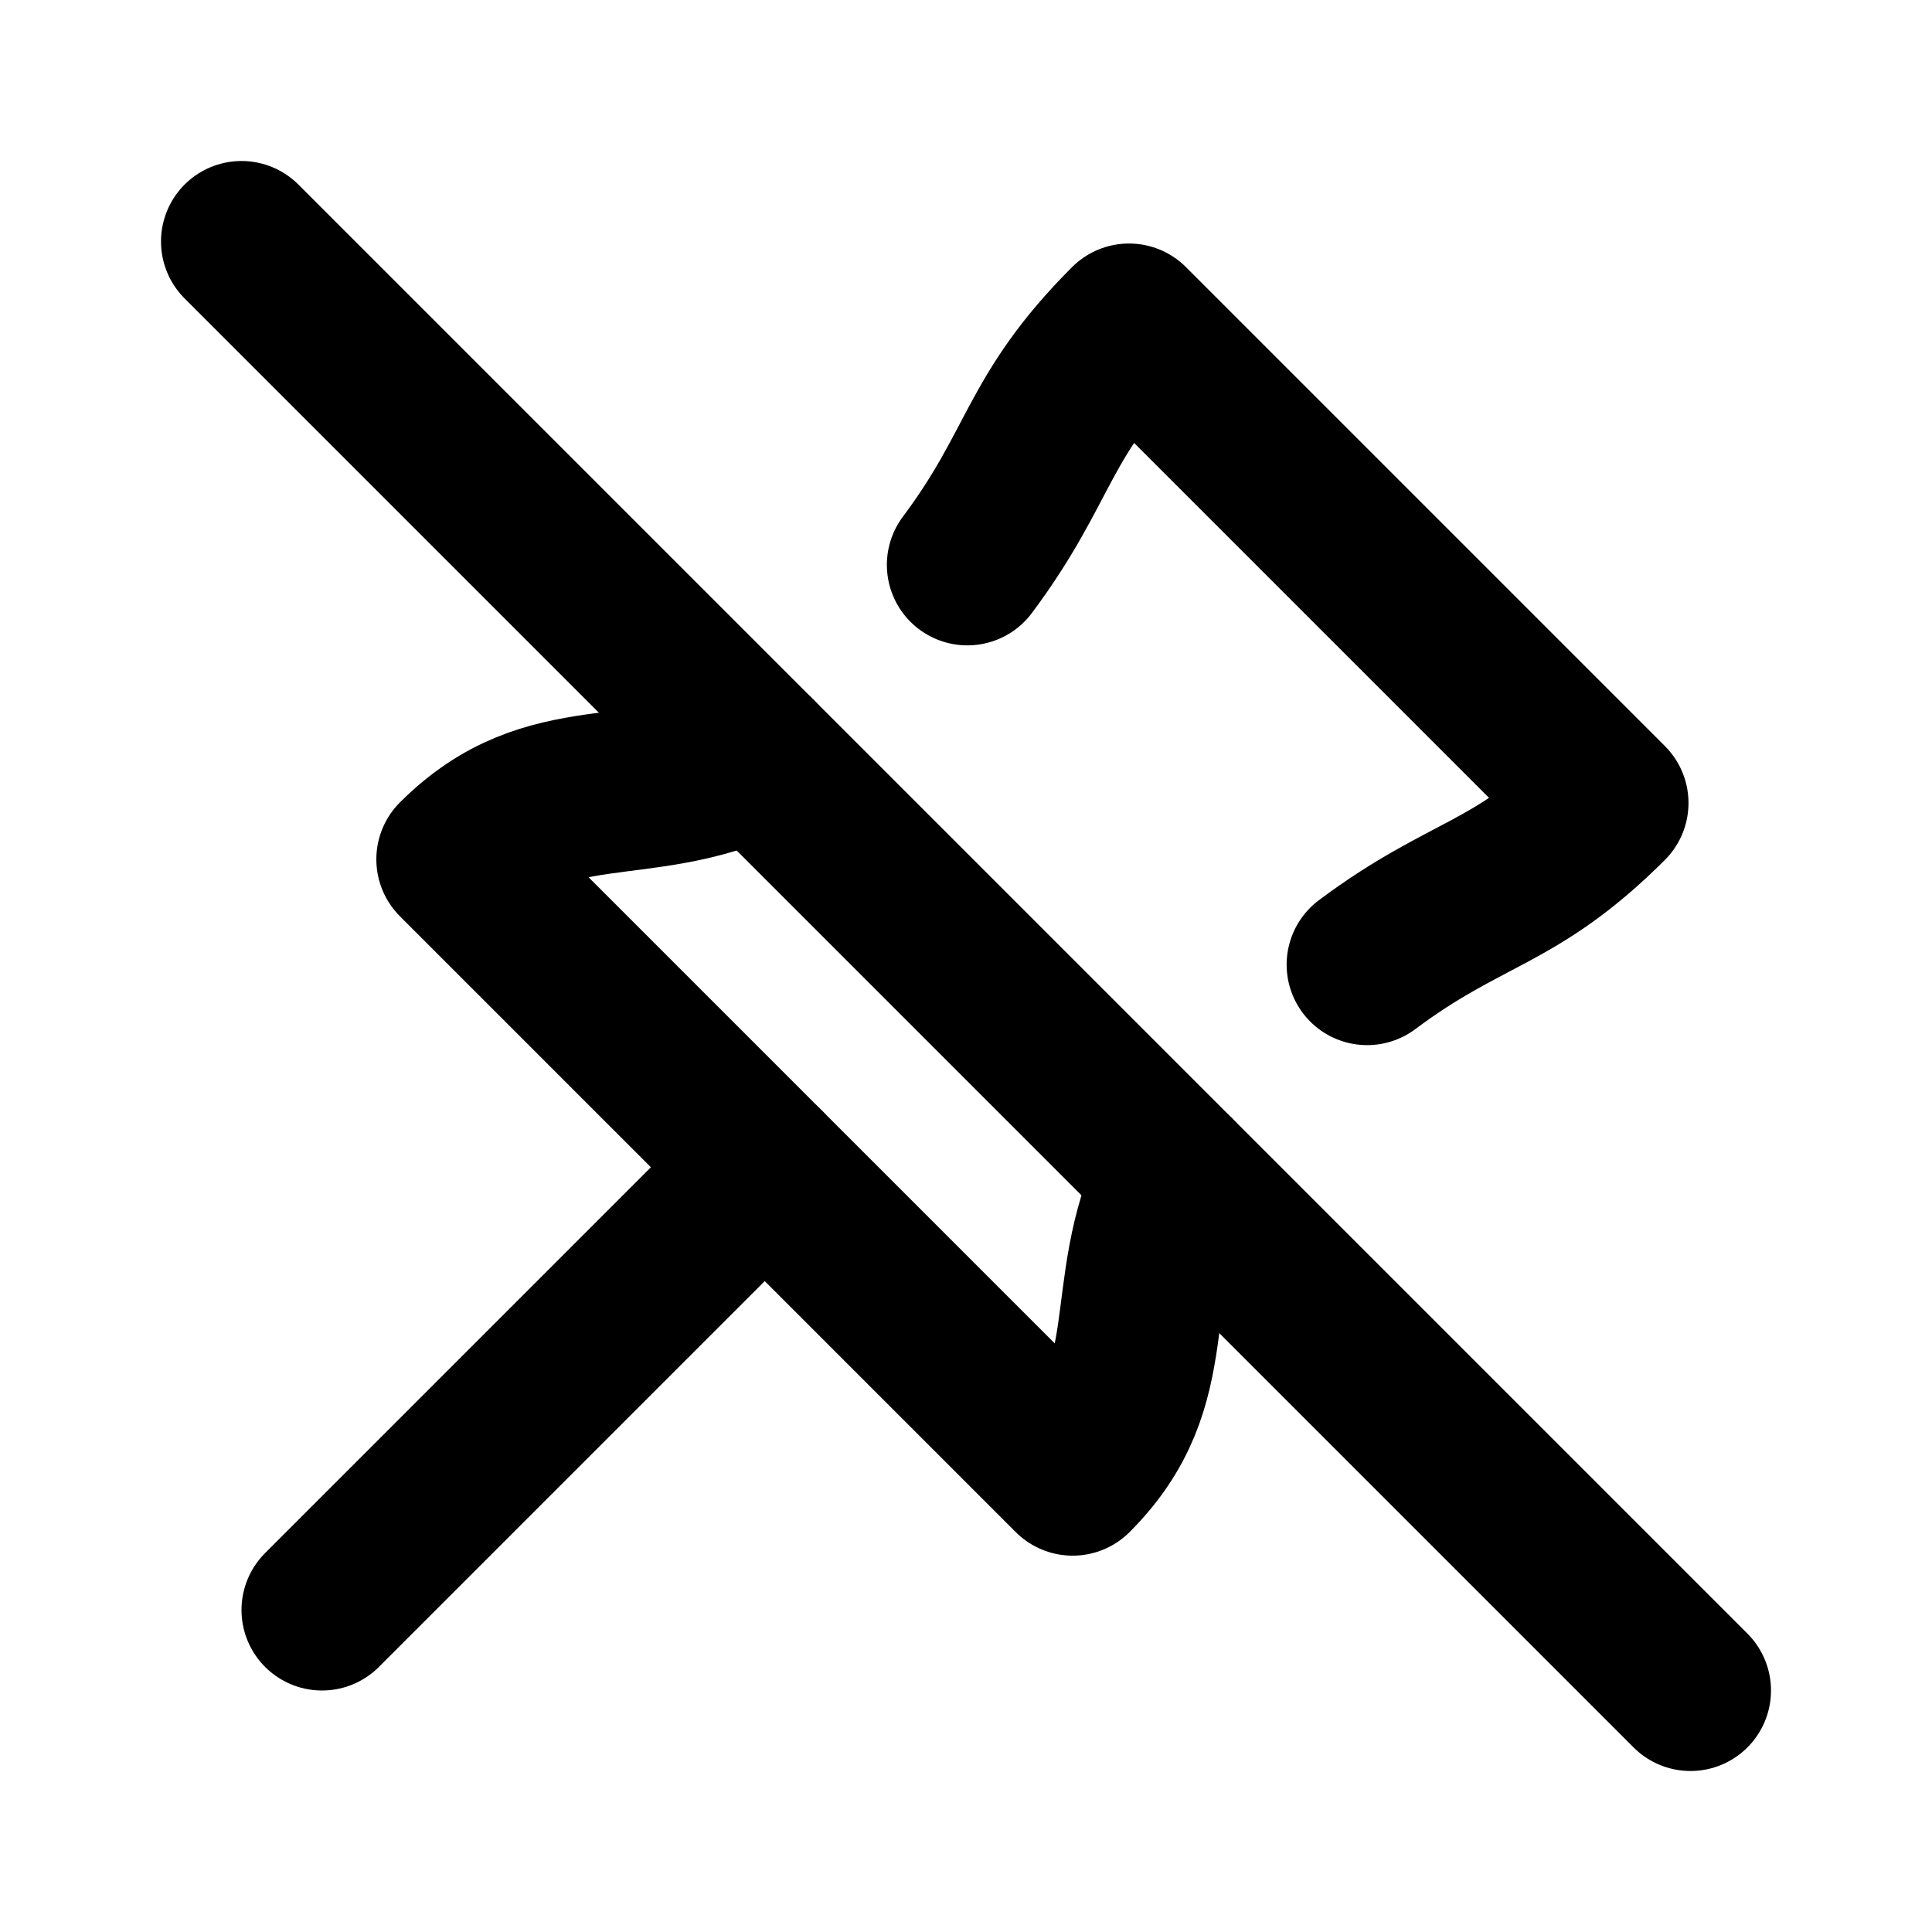
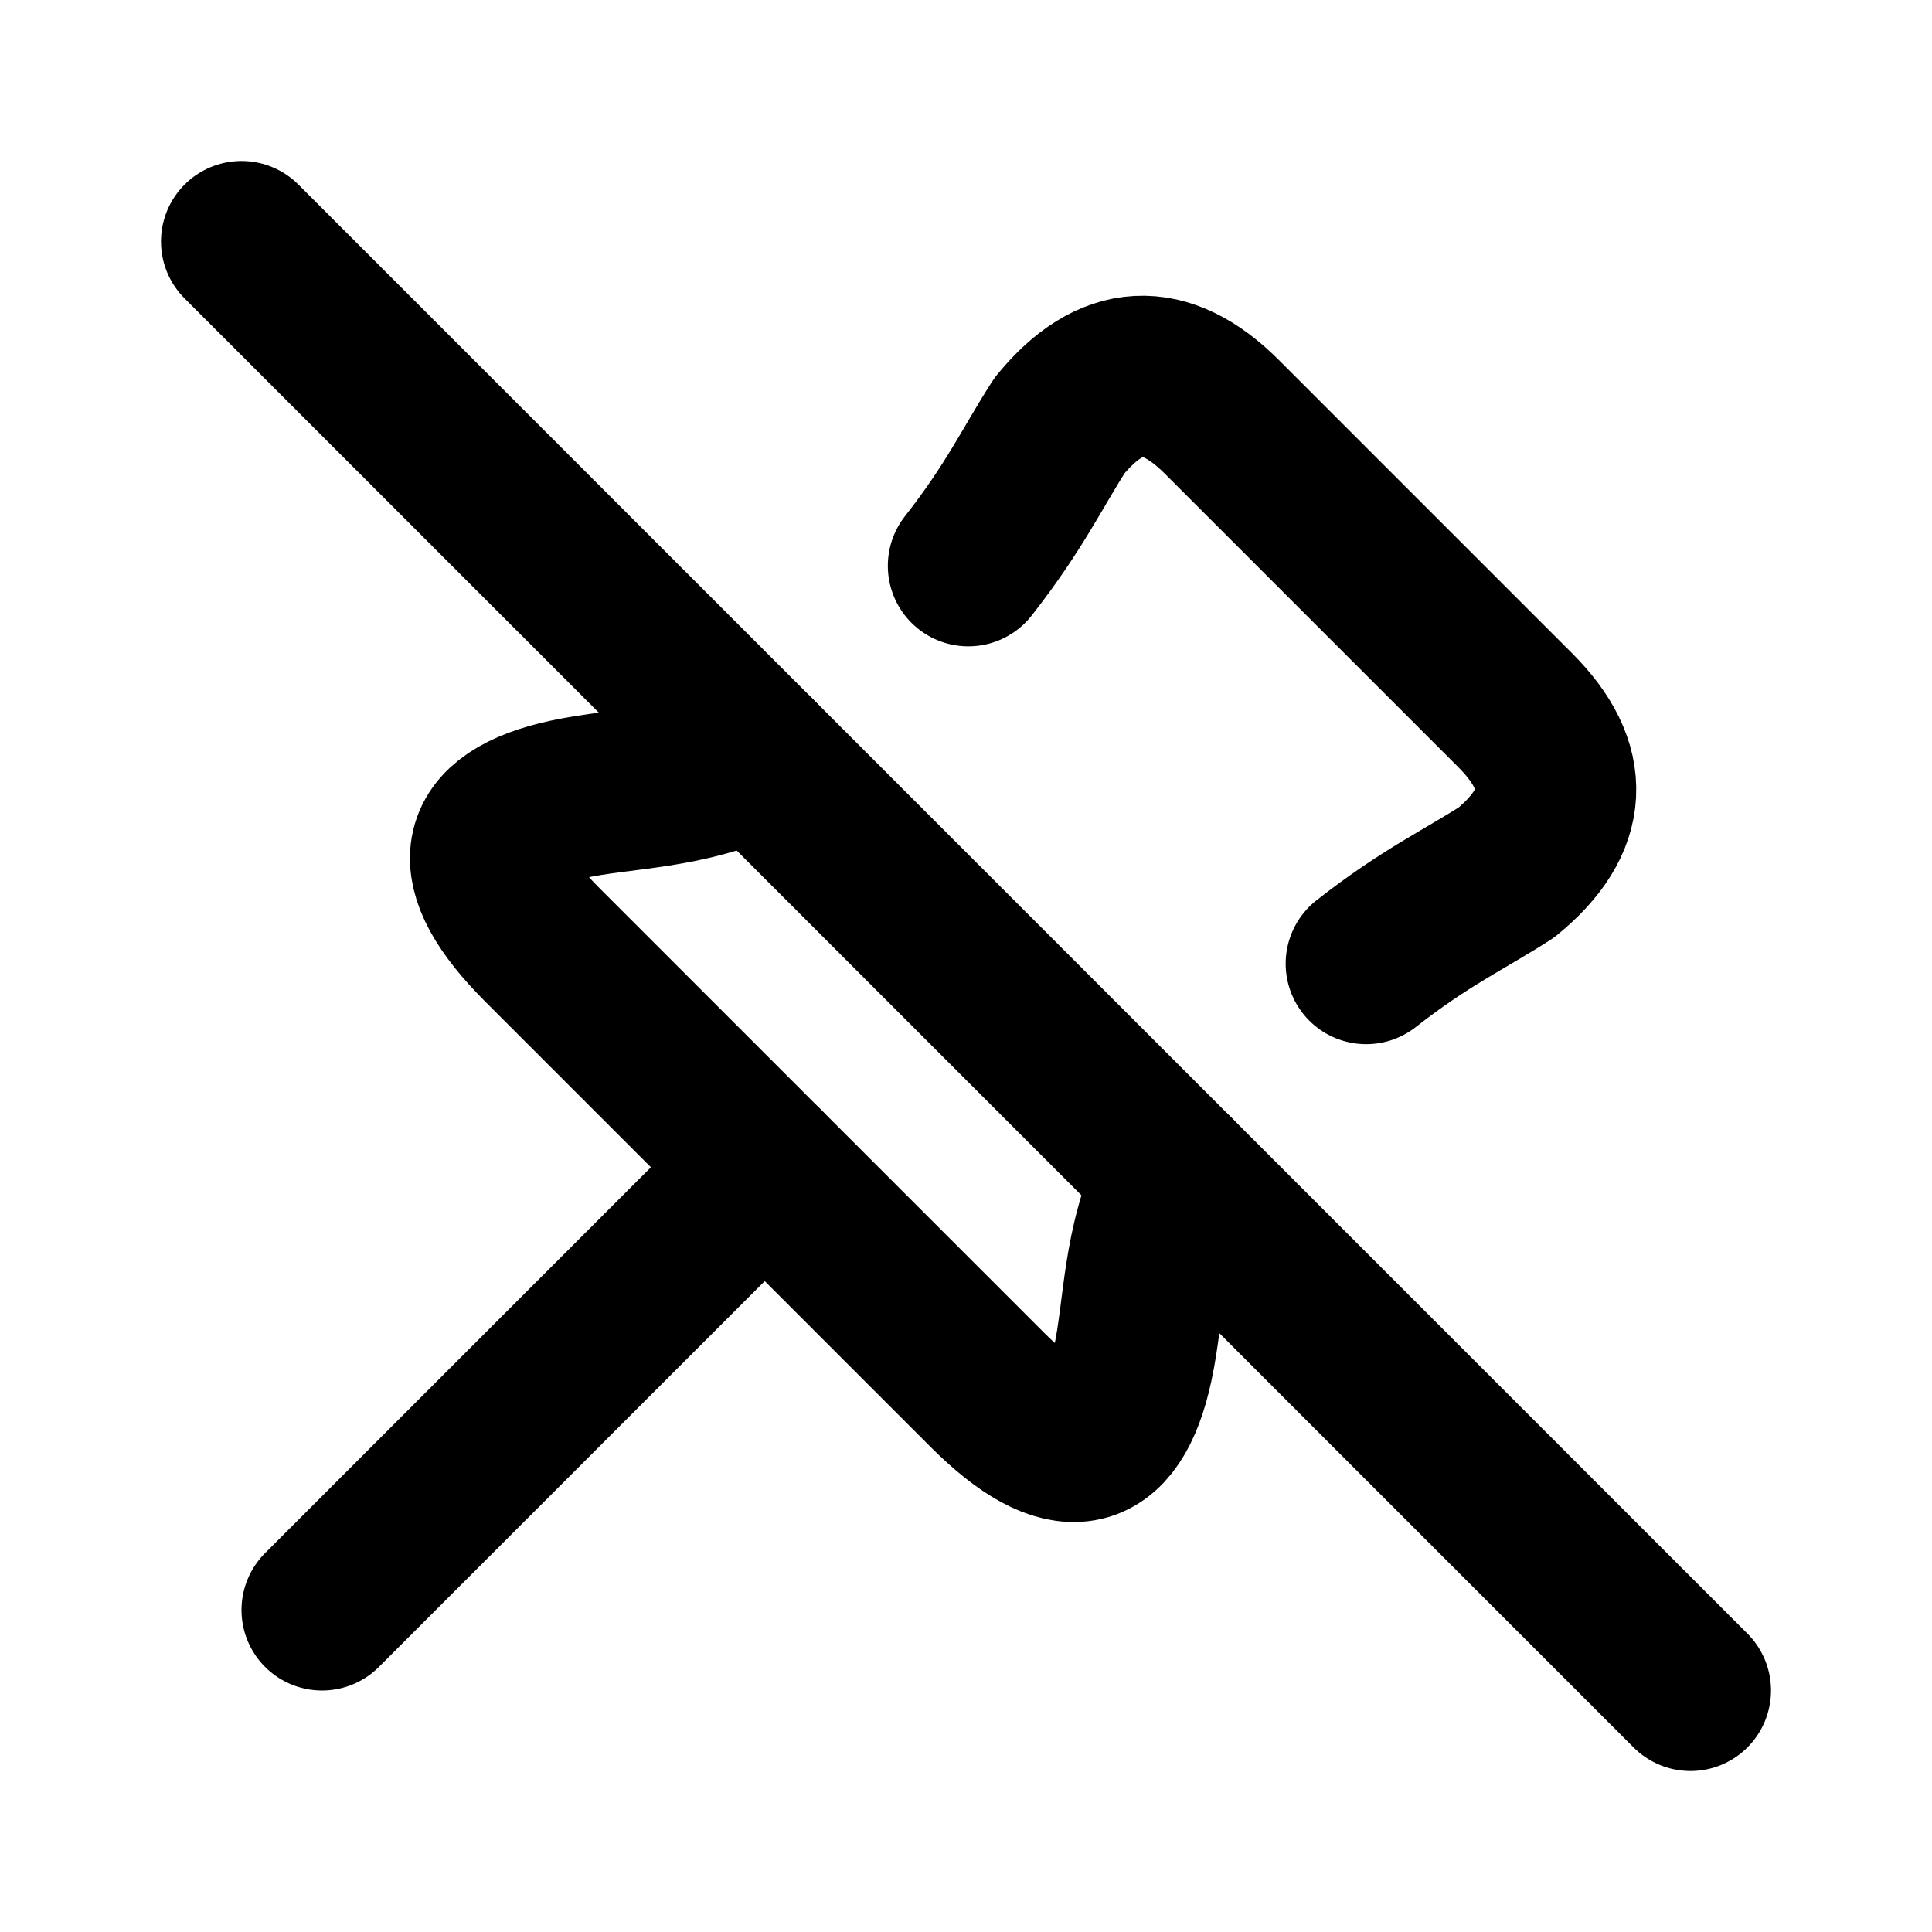
<svg xmlns="http://www.w3.org/2000/svg" width="24" height="24" viewBox="0 0 24 24" fill="none" stroke="currentColor" stroke-width="2" stroke-linecap="round" stroke-linejoin="round">
-   <path d="M12.017 7.017C12.942 5.78 12.873 5.177 14.025 4.025L19.975 9.975C18.823 11.127 18.22 11.058 16.983 11.983" />
-   <path d="M14.599 14.599C13.907 16.069 14.477 17.173 13.325 18.325L5.675 10.675C6.827 9.523 7.931 10.093 9.401 9.401" />
+   <path d="M12.029 7.029C12.602 6.299 12.825 5.81 13.163 5.285Q14.118 4.118 15.179 5.179L18.821 8.821Q19.882 9.882 18.715 10.837C18.19 11.175 17.701 11.398 16.971 11.971" />
+   <path d="M14.599 14.599C14.182 15.485 14.223 16.238 14.07 16.948Q13.693 18.693 12.264 17.264L6.736 11.736Q5.307 10.307 7.051 9.93C7.762 9.777 8.515 9.818 9.401 9.401" />
  <path d="M9.5 14.5L4 20" />
  <path d="M3 3L21 21" />
</svg>
